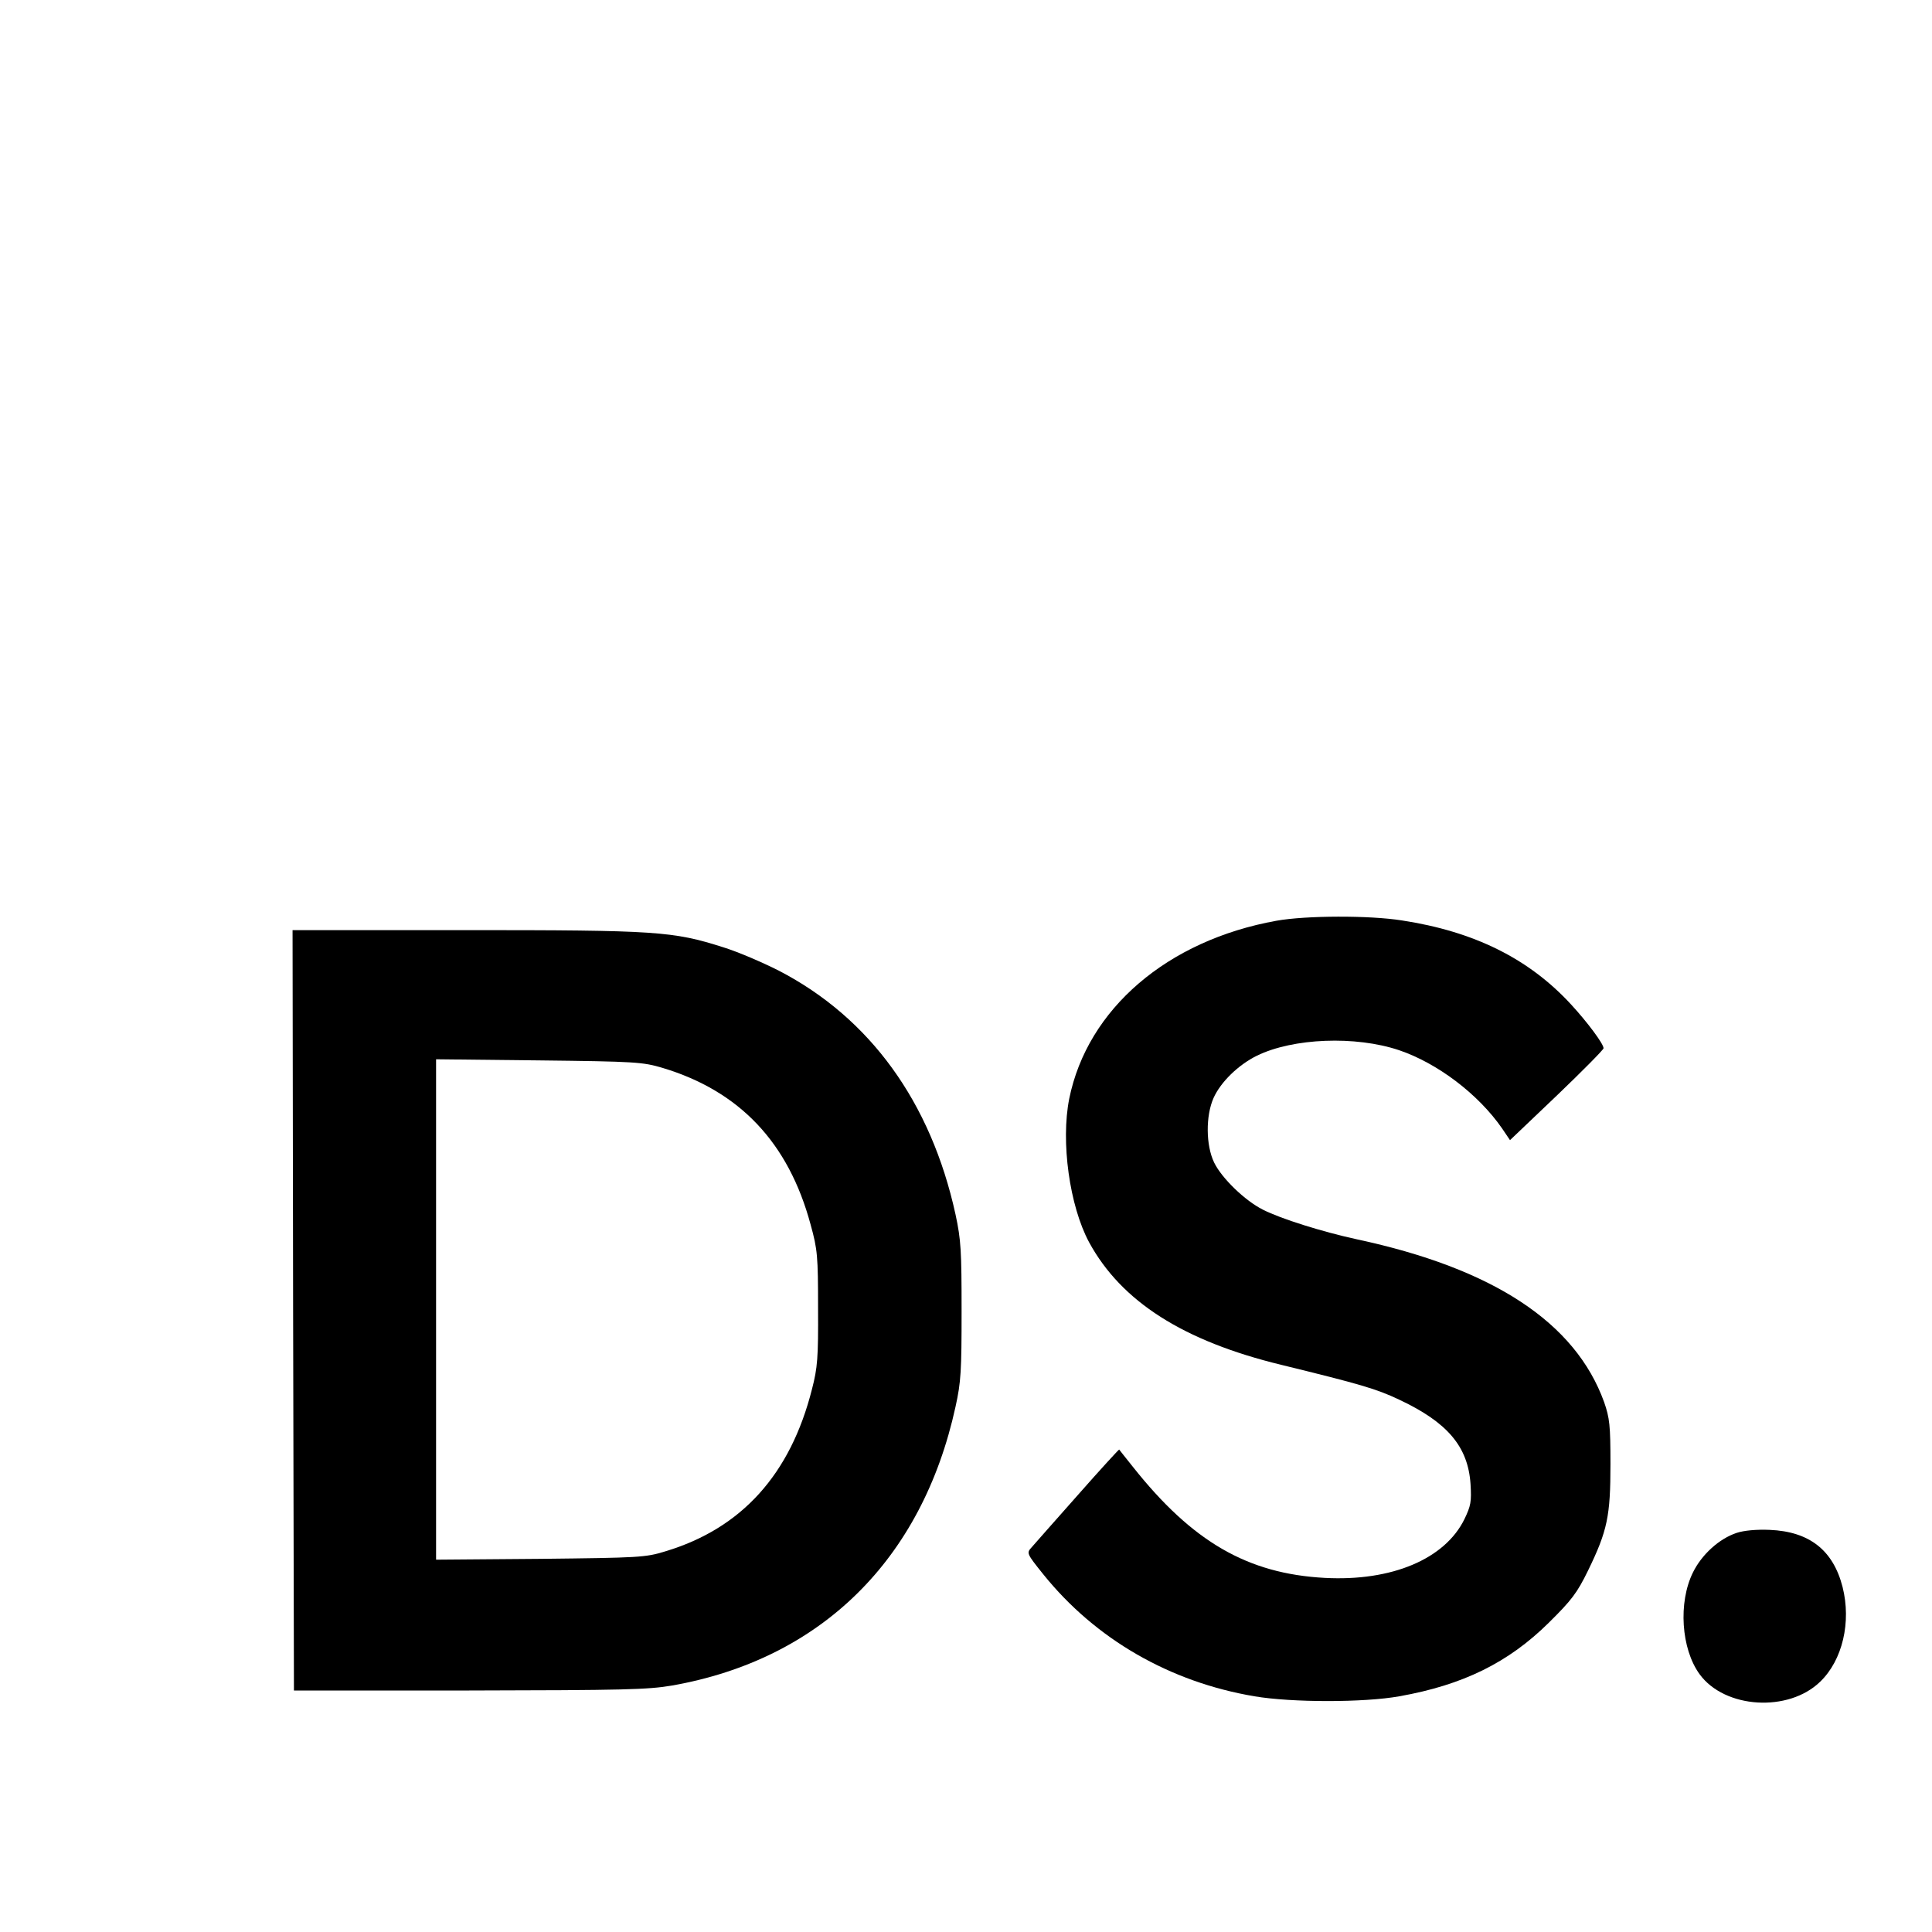
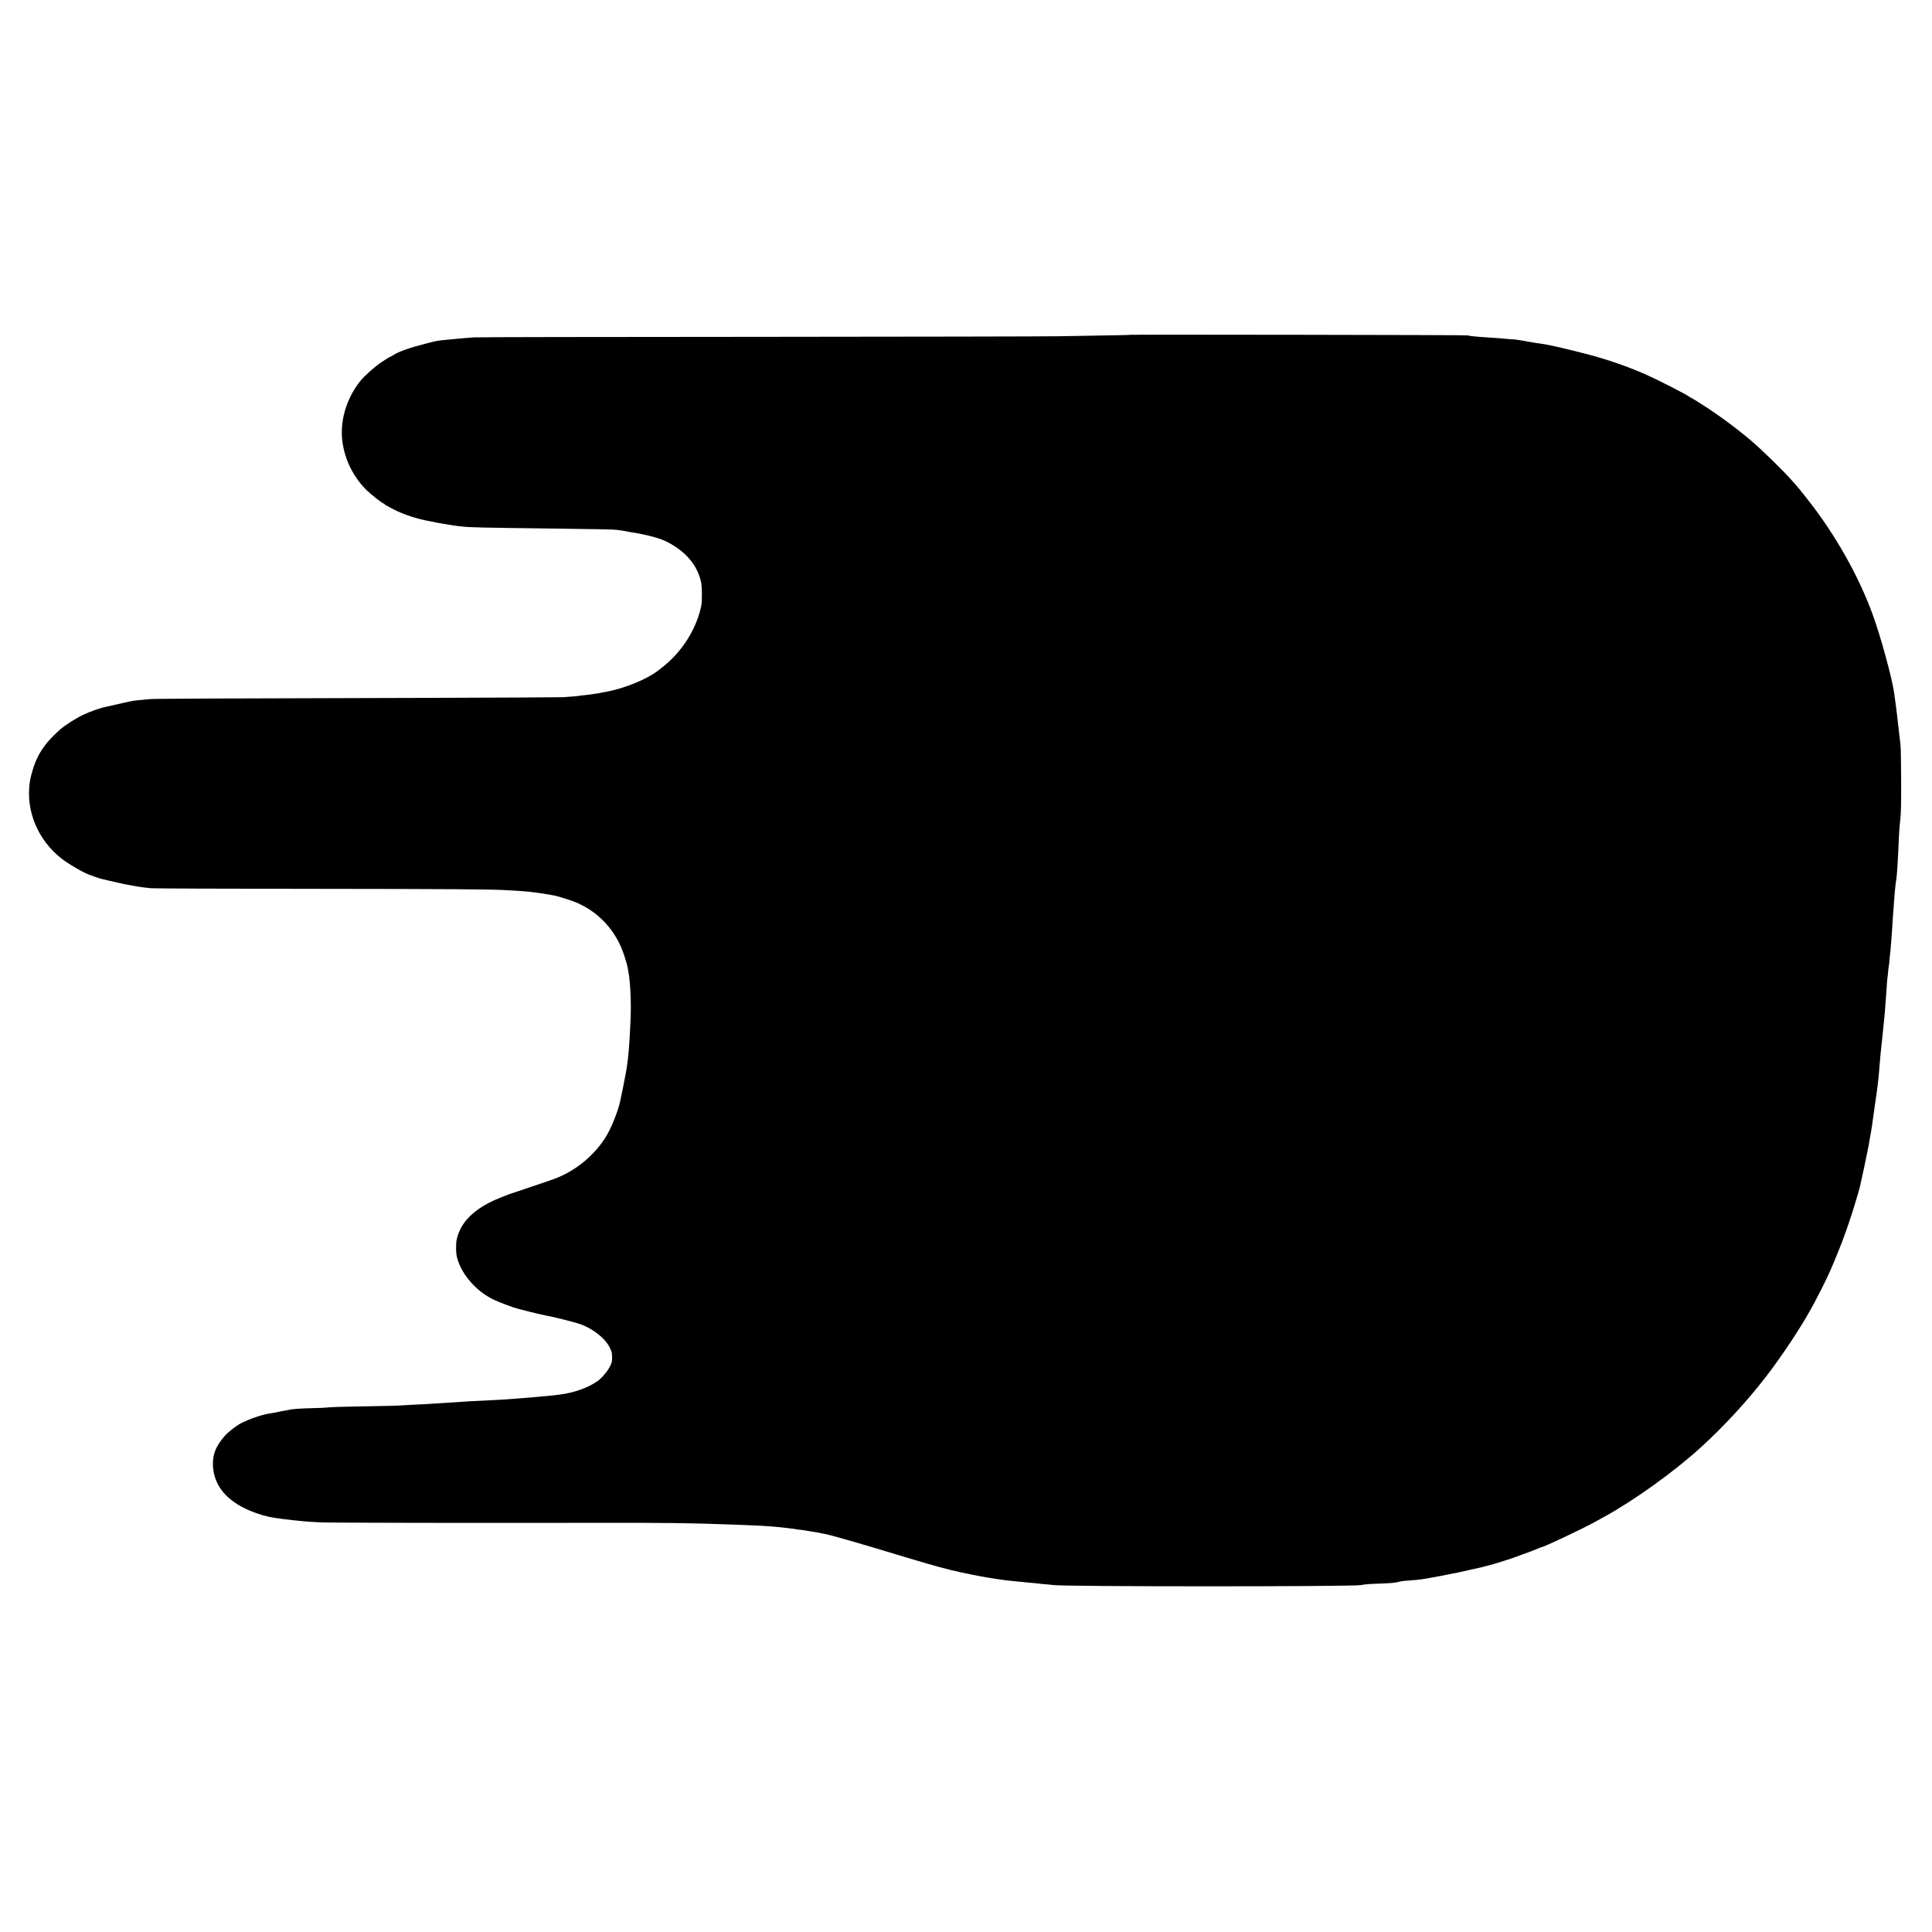
- <svg xmlns="http://www.w3.org/2000/svg" version="1.0" width="700pt" height="700pt" viewBox="0 0 700 700" preserveAspectRatio="xMidYMid meet">
-   <g transform="translate(0,700) scale(0.1,-0.1)" fill="#000000" stroke="none">
-     <path d="M4625 3664 c-395 -71 -685 -319 -751 -645 -31 -156 1 -388 72 -520 117 -215 342 -358 696 -444 286 -70 345 -87 427 -126 175 -82 250 -170 259 -306 4 -64 1 -79 -22 -127 -71 -145 -264 -226 -506 -213 -280 15 -480 131 -695 402 -26 33 -49 61 -50 63 -1 1 -69 -73 -150 -165 -82 -92 -157 -178 -167 -189 -19 -21 -19 -22 42 -98 189 -235 458 -390 765 -442 136 -23 397 -23 525 0 231 41 395 122 541 266 83 82 103 108 143 190 70 144 81 197 81 385 0 142 -3 167 -23 225 -104 288 -401 484 -897 590 -124 27 -274 74 -339 107 -66 33 -150 115 -177 171 -30 62 -31 169 -2 234 26 58 90 120 157 153 131 64 357 73 515 20 139 -47 287 -159 373 -283 l29 -43 170 162 c93 89 169 166 169 171 0 16 -59 95 -118 159 -153 166 -351 264 -612 304 -119 19 -349 18 -455 -1z" />
-     <path d="M1062 2253 l3 -1378 635 0 c561 1 647 3 735 18 539 95 906 456 1027 1010 20 90 22 131 22 347 0 218 -2 257 -22 350 -89 407 -310 712 -640 883 -59 30 -150 69 -202 85 -182 58 -242 62 -934 62 l-626 0 2 -1377z m1338 878 c280 -84 457 -271 537 -568 25 -90 27 -114 27 -303 1 -180 -2 -216 -22 -293 -78 -309 -255 -505 -532 -588 -71 -22 -95 -23 -452 -27 l-378 -3 0 906 0 907 373 -4 c350 -4 376 -6 447 -27z" />
-     <path d="M6292 1446 c-63 -21 -126 -78 -158 -143 -54 -109 -43 -277 24 -369 91 -125 322 -139 437 -27 81 78 113 216 81 343 -34 133 -120 201 -264 207 -47 2 -93 -2 -120 -11z" />
+ <svg xmlns="http://www.w3.org/2000/svg" version="1.0" width="2842pt" height="2842pt" viewBox="0 0 2842 2842" preserveAspectRatio="xMidYMid meet">
+   <g transform="translate(0,2842) scale(0.1,-0.1)" fill="#000000" stroke="none">
+     <path d="M16628 23495 c-3 -3 -135 -6 -1033 -21 -198 -4 -2207 -7 -4465 -9 -2258 -1 -4132 -4 -4165 -8 -33 -3 -98 -9 -145 -12 -47 -3 -98 -8 -115 -10 -16 -2 -61 -7 -100 -10 -163 -14 -171 -16 -320 -54 -261 -66 -422 -123 -505 -178 -19 -13 -39 -23 -43 -23 -5 0 -60 -34 -123 -76 -100 -66 -258 -207 -317 -282 -171 -218 -268 -487 -269 -746 -1 -309 134 -628 364 -856 67 -66 239 -200 257 -200 6 0 11 -4 11 -9 0 -5 8 -11 18 -15 9 -3 37 -18 62 -32 129 -76 342 -153 525 -190 11 -2 43 -8 70 -14 84 -17 96 -20 210 -39 61 -11 135 -22 165 -26 30 -3 69 -7 86 -10 106 -13 266 -17 1329 -30 637 -8 913 -13 945 -19 14 -2 48 -7 75 -10 28 -4 57 -9 65 -11 8 -3 33 -7 55 -11 244 -37 441 -90 550 -146 273 -141 442 -340 498 -590 15 -69 17 -292 2 -353 -4 -16 -8 -34 -9 -40 -77 -323 -288 -647 -561 -859 -33 -26 -65 -50 -70 -54 -158 -123 -485 -257 -750 -307 -16 -3 -41 -8 -55 -10 -61 -13 -78 -15 -120 -21 -25 -3 -52 -7 -60 -9 -8 -2 -49 -7 -90 -11 -41 -3 -77 -8 -80 -9 -6 -4 -128 -14 -240 -21 -47 -2 -978 -7 -2070 -10 -2850 -7 -3971 -12 -4005 -18 -16 -2 -66 -7 -110 -11 -122 -9 -139 -12 -305 -50 -200 -46 -190 -44 -225 -51 -81 -15 -241 -71 -340 -118 -113 -54 -272 -156 -347 -223 -237 -211 -347 -386 -418 -663 -115 -452 70 -949 463 -1243 114 -85 328 -207 403 -229 10 -4 46 -16 79 -29 33 -12 77 -26 98 -30 20 -5 54 -13 75 -18 57 -14 224 -51 252 -57 14 -2 36 -7 50 -9 14 -3 39 -8 55 -10 17 -3 53 -10 80 -15 28 -5 73 -11 100 -14 28 -3 75 -9 105 -12 30 -4 1117 -8 2415 -9 2033 -2 2587 -6 2825 -20 174 -10 269 -17 295 -20 17 -2 57 -6 90 -10 62 -7 222 -31 265 -40 14 -3 36 -7 50 -10 54 -10 238 -68 310 -98 341 -141 600 -427 714 -787 38 -120 43 -140 50 -180 3 -19 8 -44 10 -55 29 -153 43 -468 31 -725 -16 -346 -31 -530 -56 -690 -5 -36 -28 -155 -50 -265 -23 -110 -42 -207 -44 -215 -31 -154 -142 -427 -226 -555 -181 -275 -447 -487 -754 -600 -38 -14 -198 -69 -355 -121 -157 -52 -294 -99 -305 -103 -11 -5 -58 -23 -105 -41 -286 -110 -487 -259 -589 -435 -26 -44 -58 -122 -65 -157 -3 -13 -8 -34 -11 -48 -8 -35 -8 -168 0 -210 47 -254 274 -528 545 -657 100 -47 295 -120 370 -138 8 -2 51 -13 95 -24 91 -25 290 -71 320 -76 94 -14 442 -103 515 -132 179 -71 346 -207 408 -333 33 -68 34 -71 36 -150 1 -55 -4 -76 -31 -130 -36 -73 -123 -175 -187 -219 -142 -98 -346 -170 -556 -196 -25 -3 -61 -7 -80 -10 -19 -2 -64 -7 -100 -10 -36 -3 -85 -8 -110 -10 -57 -6 -221 -20 -365 -30 -157 -12 -182 -14 -305 -20 -290 -13 -477 -24 -690 -40 -41 -3 -113 -7 -160 -10 -47 -3 -119 -7 -160 -10 -41 -2 -133 -7 -205 -10 -71 -4 -157 -9 -190 -11 -33 -2 -197 -6 -365 -9 -449 -7 -662 -14 -693 -20 -15 -3 -107 -7 -205 -9 -195 -5 -309 -13 -362 -27 -19 -4 -53 -11 -75 -14 -22 -4 -56 -10 -75 -15 -19 -4 -57 -12 -85 -16 -27 -4 -52 -8 -55 -9 -3 -1 -21 -5 -40 -9 -122 -26 -306 -96 -395 -149 -52 -32 -164 -119 -195 -154 -143 -156 -197 -290 -187 -463 17 -288 203 -510 547 -654 117 -49 254 -89 350 -102 19 -2 46 -6 60 -9 14 -2 46 -7 73 -10 26 -3 68 -8 95 -11 26 -3 65 -7 87 -10 22 -2 67 -6 100 -10 74 -8 106 -10 265 -18 115 -7 2275 -10 4130 -7 918 2 1366 -4 1880 -24 74 -3 196 -7 270 -10 154 -5 306 -14 365 -20 22 -2 73 -7 113 -10 40 -4 80 -8 90 -10 9 -1 46 -6 82 -10 36 -4 67 -8 70 -10 3 -2 37 -6 75 -10 39 -4 73 -9 76 -11 3 -1 28 -6 55 -9 41 -6 137 -23 220 -40 123 -26 494 -133 1089 -313 265 -81 606 -179 646 -187 12 -3 36 -9 53 -14 44 -15 374 -87 481 -105 50 -9 101 -18 115 -21 74 -13 230 -36 274 -41 28 -2 65 -7 81 -9 17 -2 62 -7 100 -10 39 -3 84 -7 100 -10 17 -2 66 -7 110 -10 44 -4 87 -8 95 -10 8 -2 56 -6 105 -10 50 -4 99 -9 110 -11 127 -25 4406 -25 4525 -1 54 12 121 17 275 22 88 3 172 8 186 10 14 3 42 7 63 9 20 3 40 7 44 10 8 5 106 16 192 21 30 2 78 6 105 10 51 6 97 13 240 40 22 4 51 9 65 12 14 2 59 11 100 20 41 9 82 17 90 18 8 1 29 5 45 8 17 4 41 9 54 12 13 2 85 18 160 36 75 17 144 32 154 34 10 2 52 14 95 25 42 12 84 23 92 25 8 2 47 14 85 26 39 13 72 23 75 24 12 2 117 37 135 45 11 4 49 18 85 31 89 30 238 87 277 105 17 8 33 14 36 14 33 0 604 270 789 372 43 24 101 56 130 72 443 242 1041 671 1433 1030 343 314 675 674 953 1035 233 302 512 723 666 1004 20 37 45 82 55 101 29 52 167 326 191 381 12 28 34 75 47 105 35 76 183 443 183 453 0 5 6 23 14 40 18 40 118 339 152 456 14 47 34 115 45 151 11 36 21 74 24 85 2 11 9 40 15 65 17 68 99 456 116 550 11 56 33 187 38 215 2 17 9 59 15 95 5 36 13 88 16 115 8 64 14 107 30 215 2 14 7 48 11 75 3 28 8 59 10 70 2 11 6 40 9 65 3 25 7 61 10 80 6 46 13 118 20 210 13 163 24 284 31 335 2 17 6 57 10 90 3 33 7 76 9 95 6 63 16 154 20 190 6 52 14 144 20 240 3 47 7 105 10 130 2 25 7 89 10 142 3 54 8 106 10 117 2 11 7 52 10 93 4 40 8 75 10 78 2 3 6 43 10 90 4 47 8 92 10 100 2 8 6 53 9 100 4 47 9 105 11 130 2 25 7 90 10 145 3 55 8 127 10 160 3 33 7 92 10 130 15 227 29 364 41 430 9 45 22 258 39 645 3 69 12 172 19 230 10 78 13 228 12 575 -1 259 -5 490 -9 515 -4 25 -9 70 -12 100 -3 30 -7 71 -10 90 -2 19 -7 56 -10 83 -5 45 -11 99 -20 177 -9 76 -17 140 -41 310 -30 223 -202 850 -322 1175 -184 500 -472 1029 -816 1500 -70 96 -262 341 -291 371 -5 6 -39 44 -75 85 -119 137 -444 454 -602 588 -233 197 -496 390 -766 560 -62 39 -115 71 -118 71 -3 0 -18 8 -32 19 -57 40 -431 231 -612 313 -247 112 -563 223 -845 298 -326 86 -614 152 -720 165 -27 3 -59 8 -71 10 -12 3 -39 7 -60 10 -21 3 -50 8 -64 11 -53 12 -187 32 -210 32 -8 -1 -42 2 -75 5 -61 7 -190 17 -280 22 -196 12 -270 20 -320 32 -20 6 -4952 13 -4957 8z" />
  </g>
</svg>
